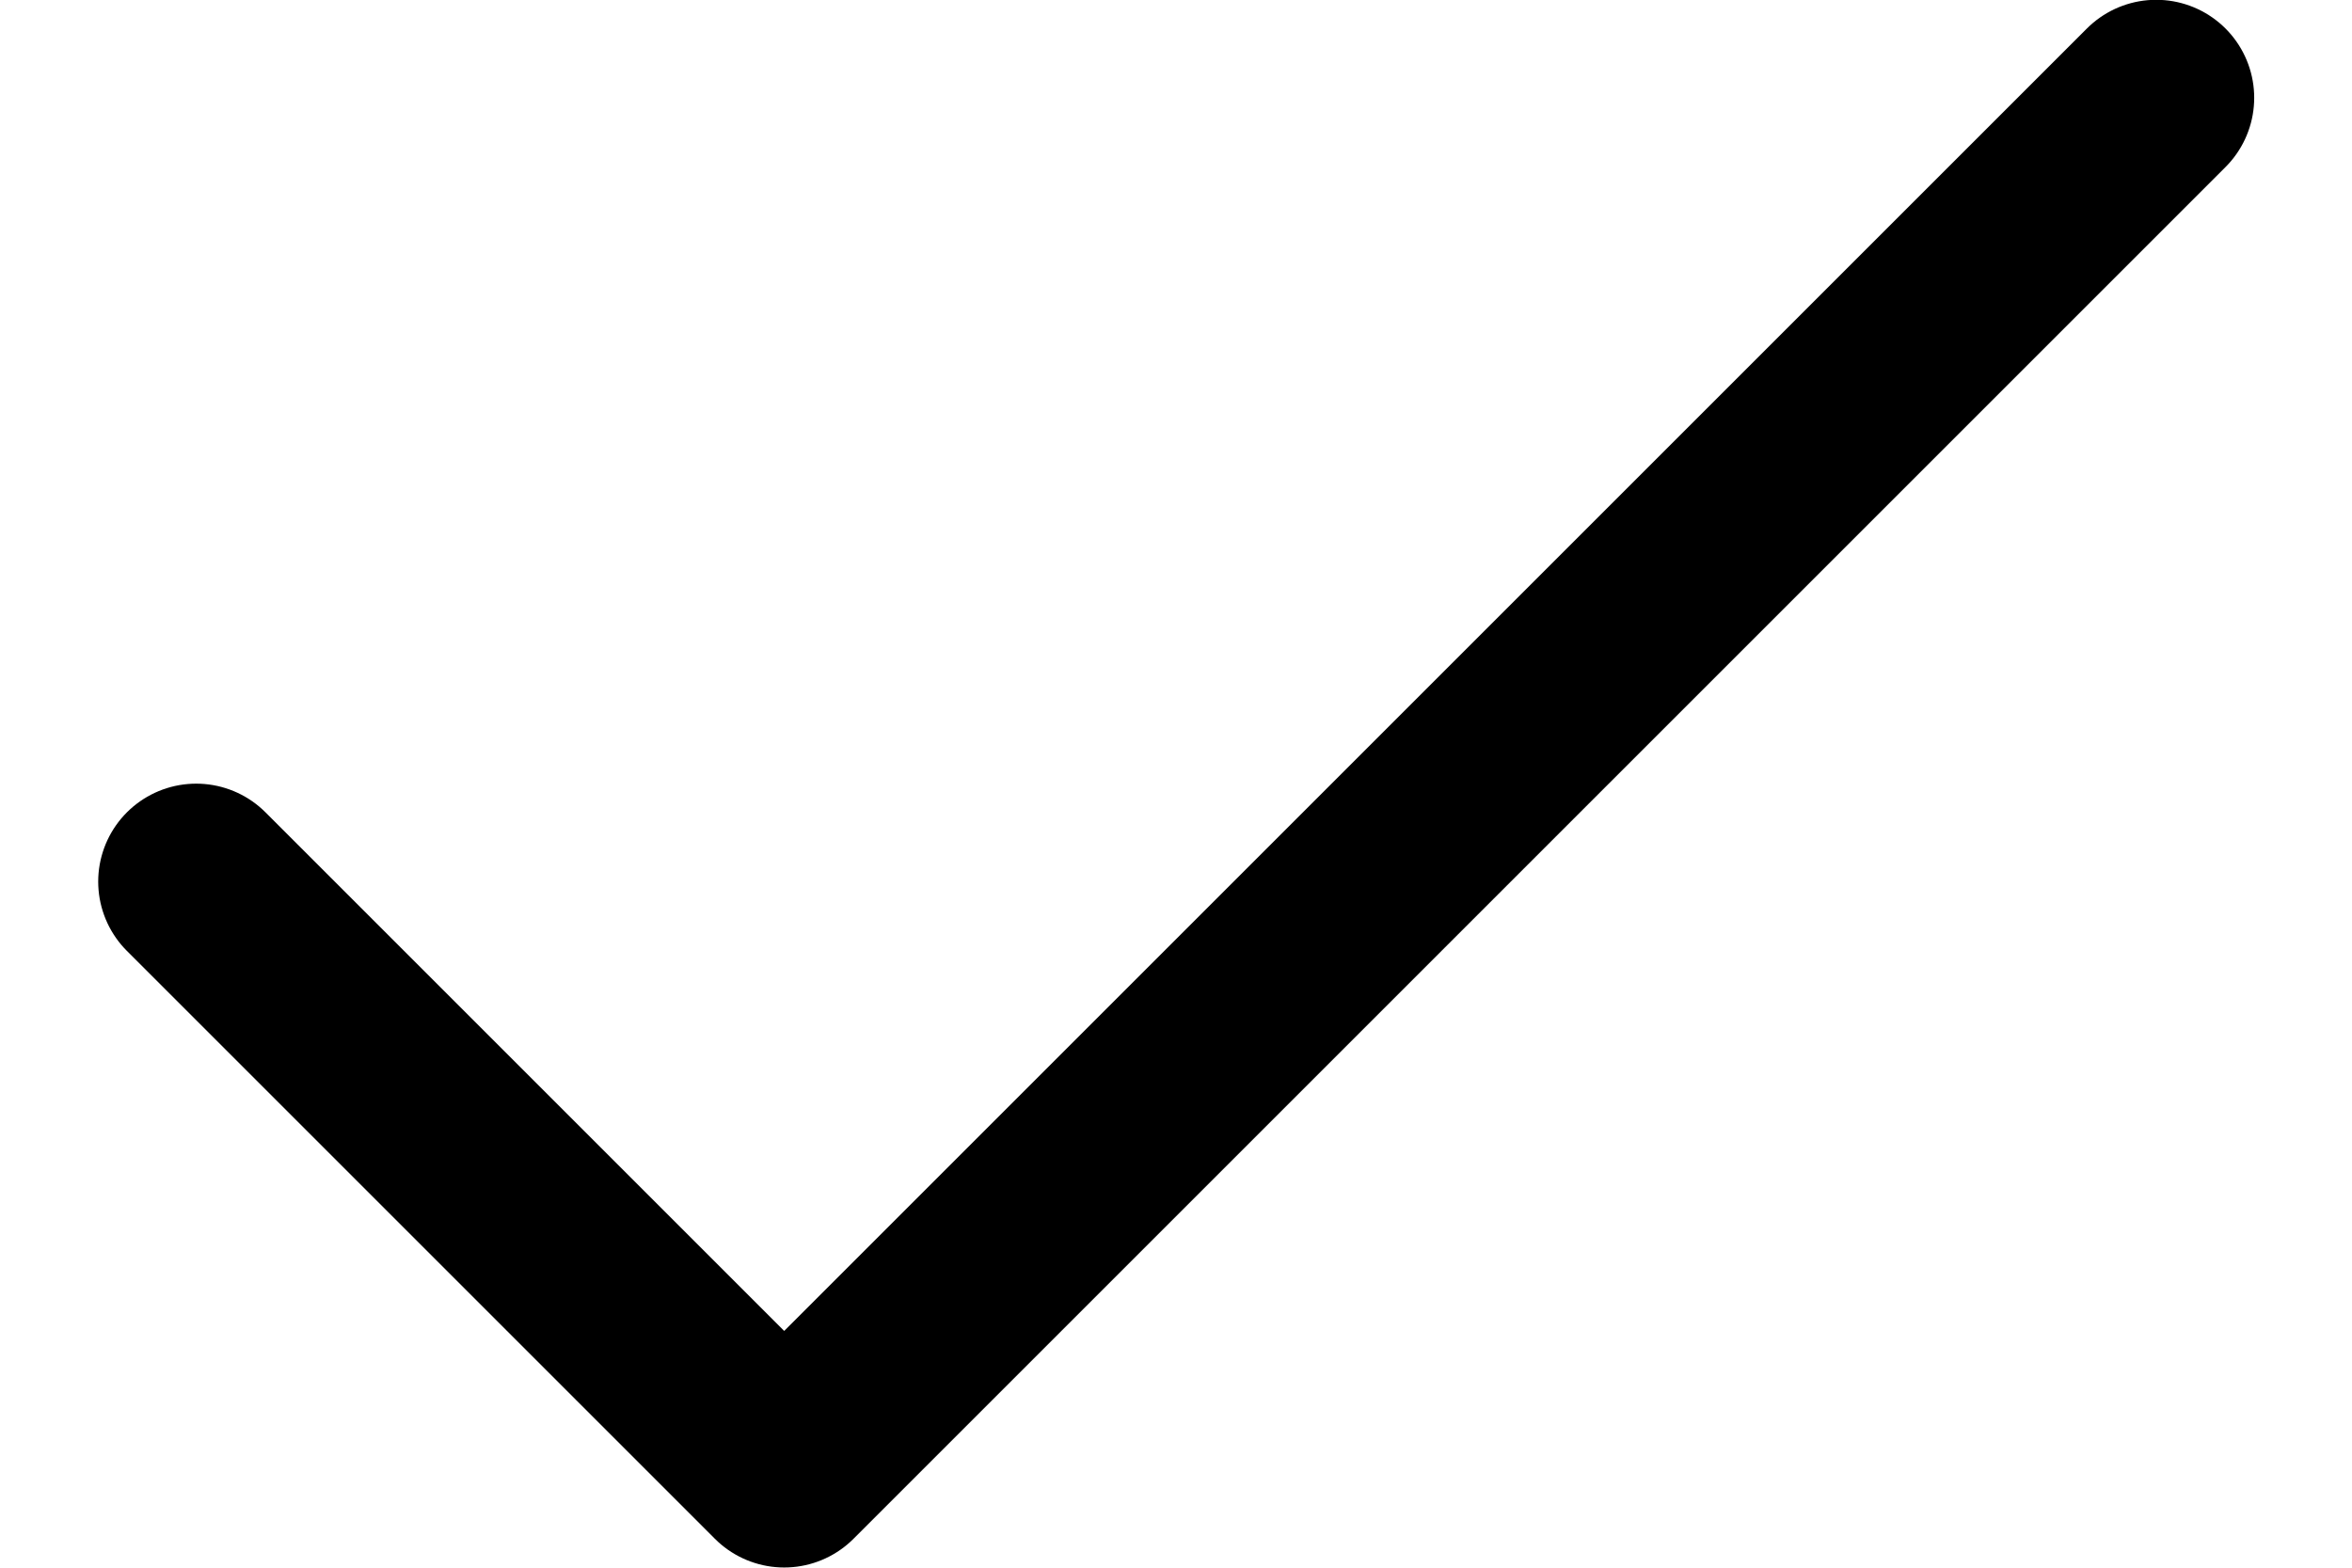
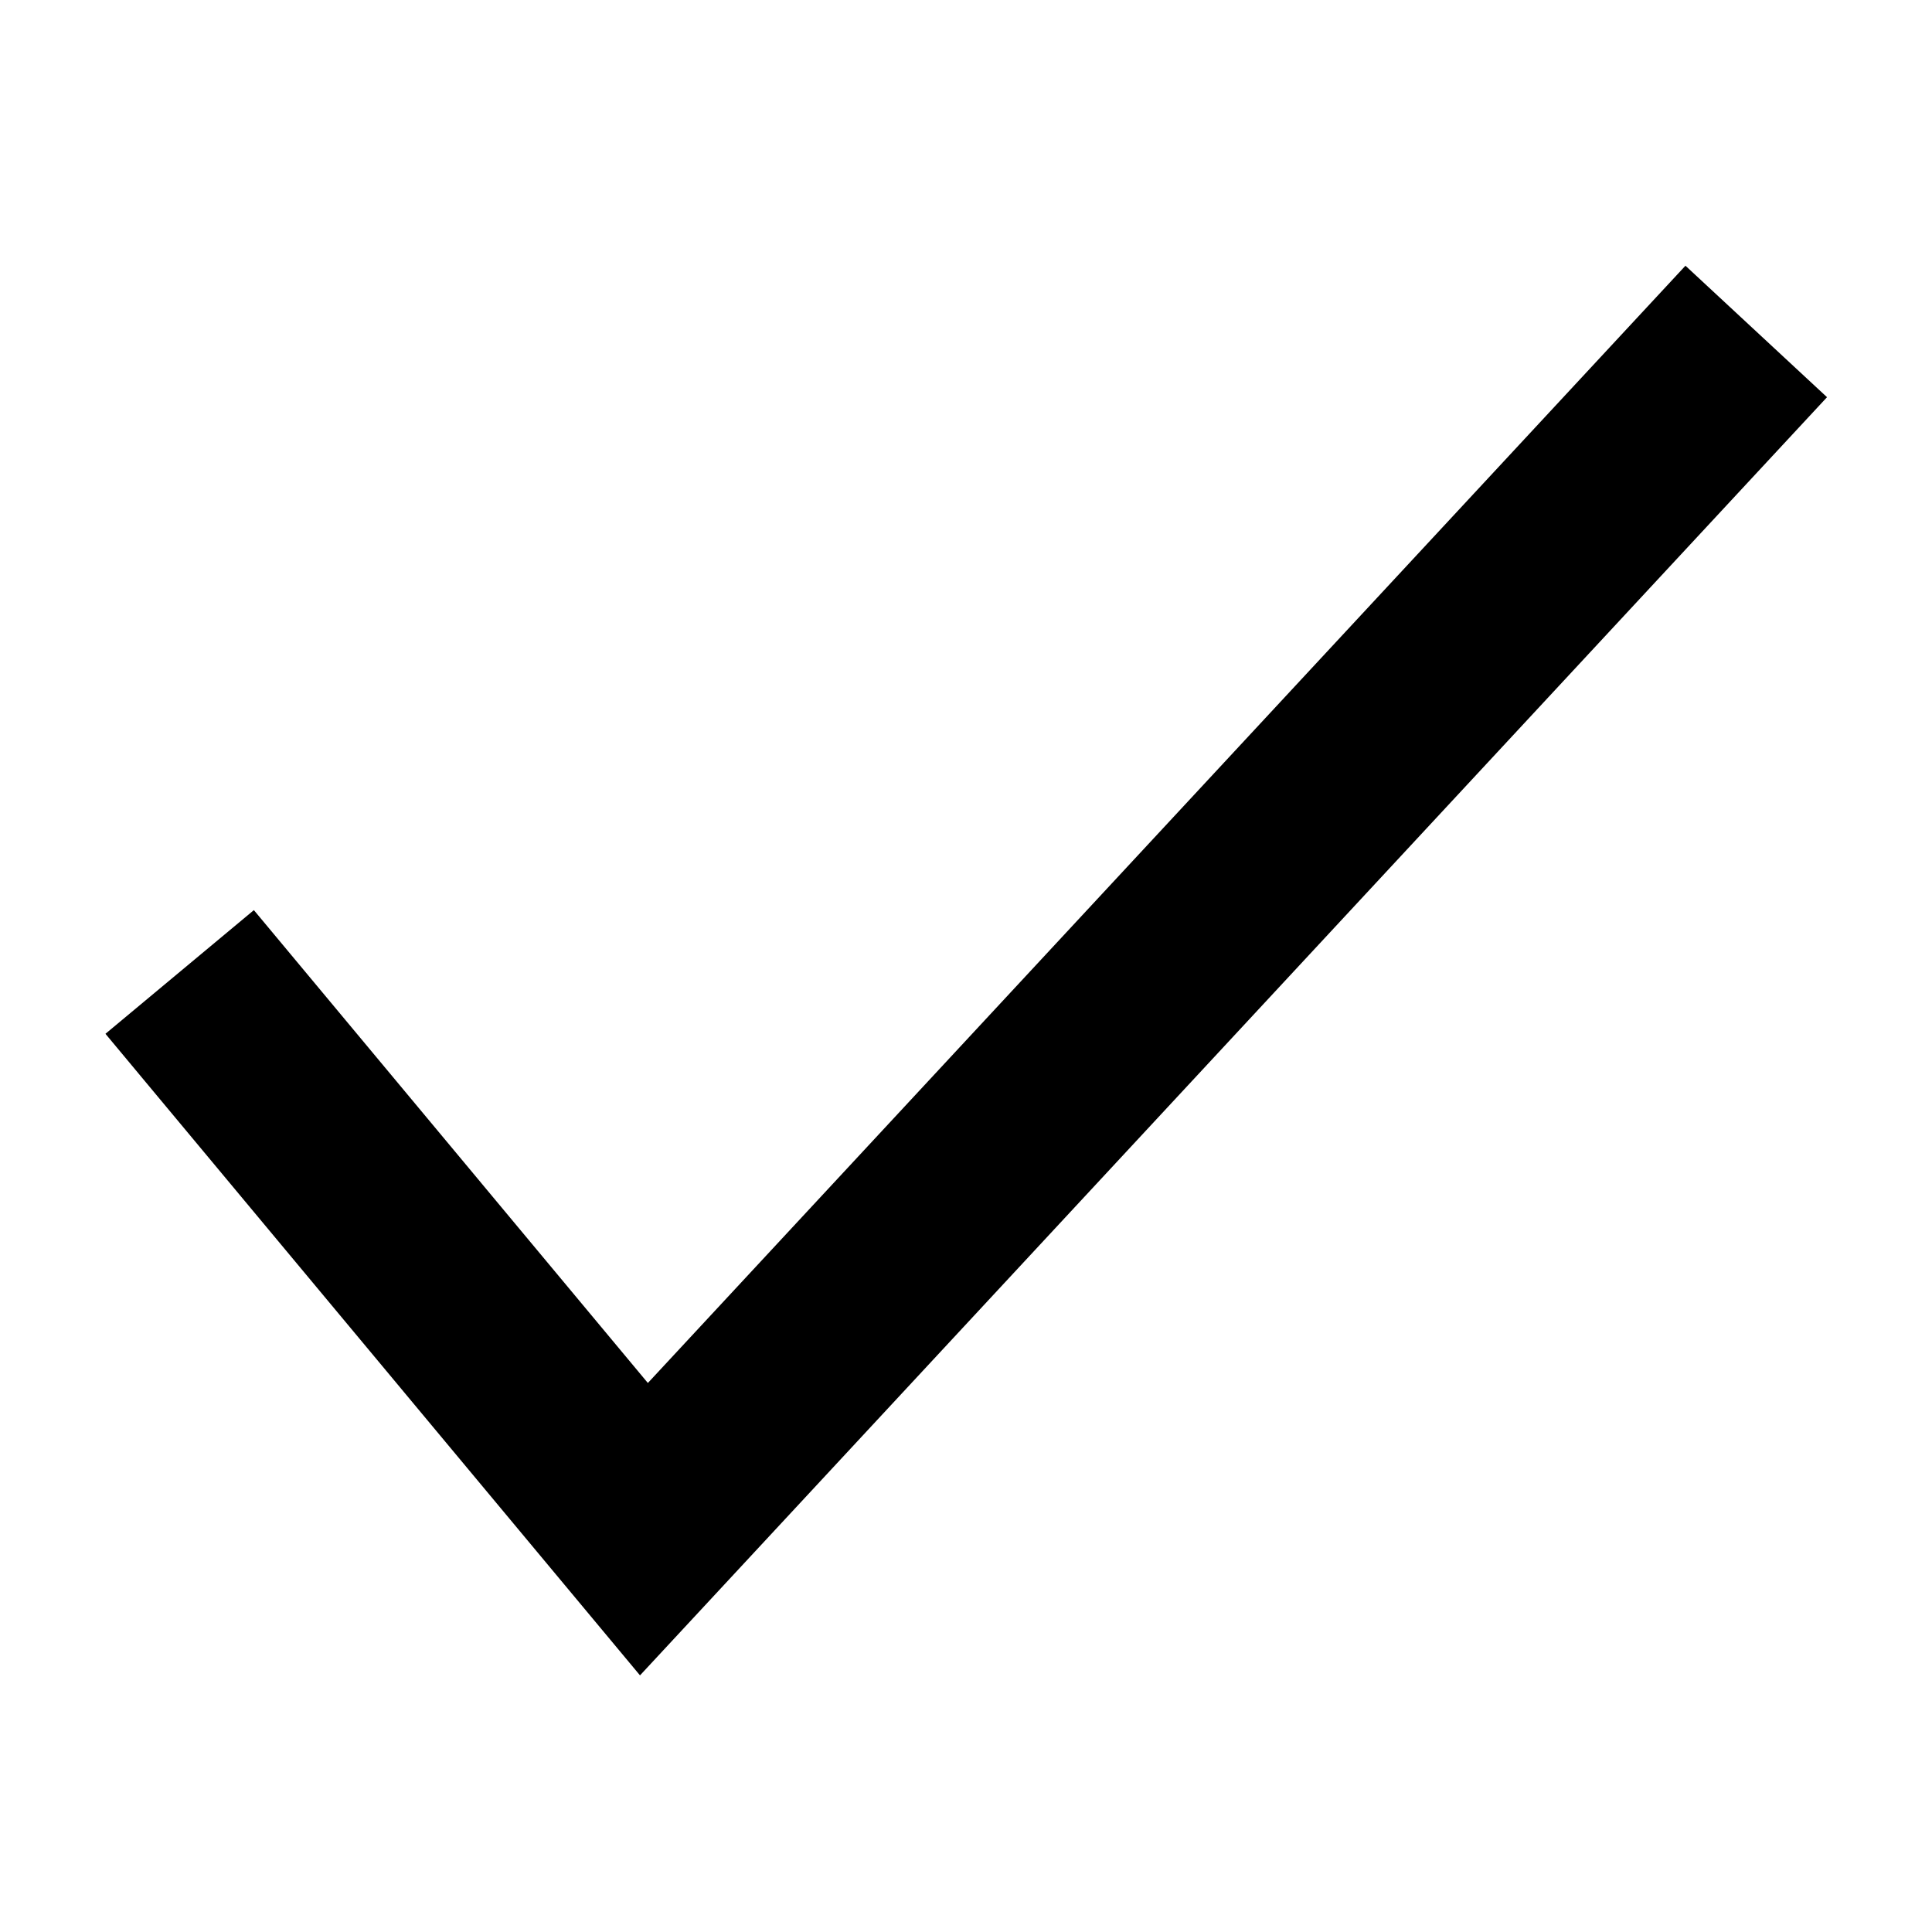
- <svg xmlns="http://www.w3.org/2000/svg" width="12" height="8" viewBox="0 0 12 8" fill="none">
-   <path d="M1.001 4.499L4.001 7.499L11.001 0.499" stroke="black" stroke-linecap="round" stroke-linejoin="round" />
+ <svg xmlns="http://www.w3.org/2000/svg" width="10" height="10" viewBox="0 0 10 10" fill="none">
+   <path d="M1.25 5.415L3.333 7.915L8.75 2.082" stroke="black" stroke-miterlimit="10" stroke-linecap="square" />
</svg>
